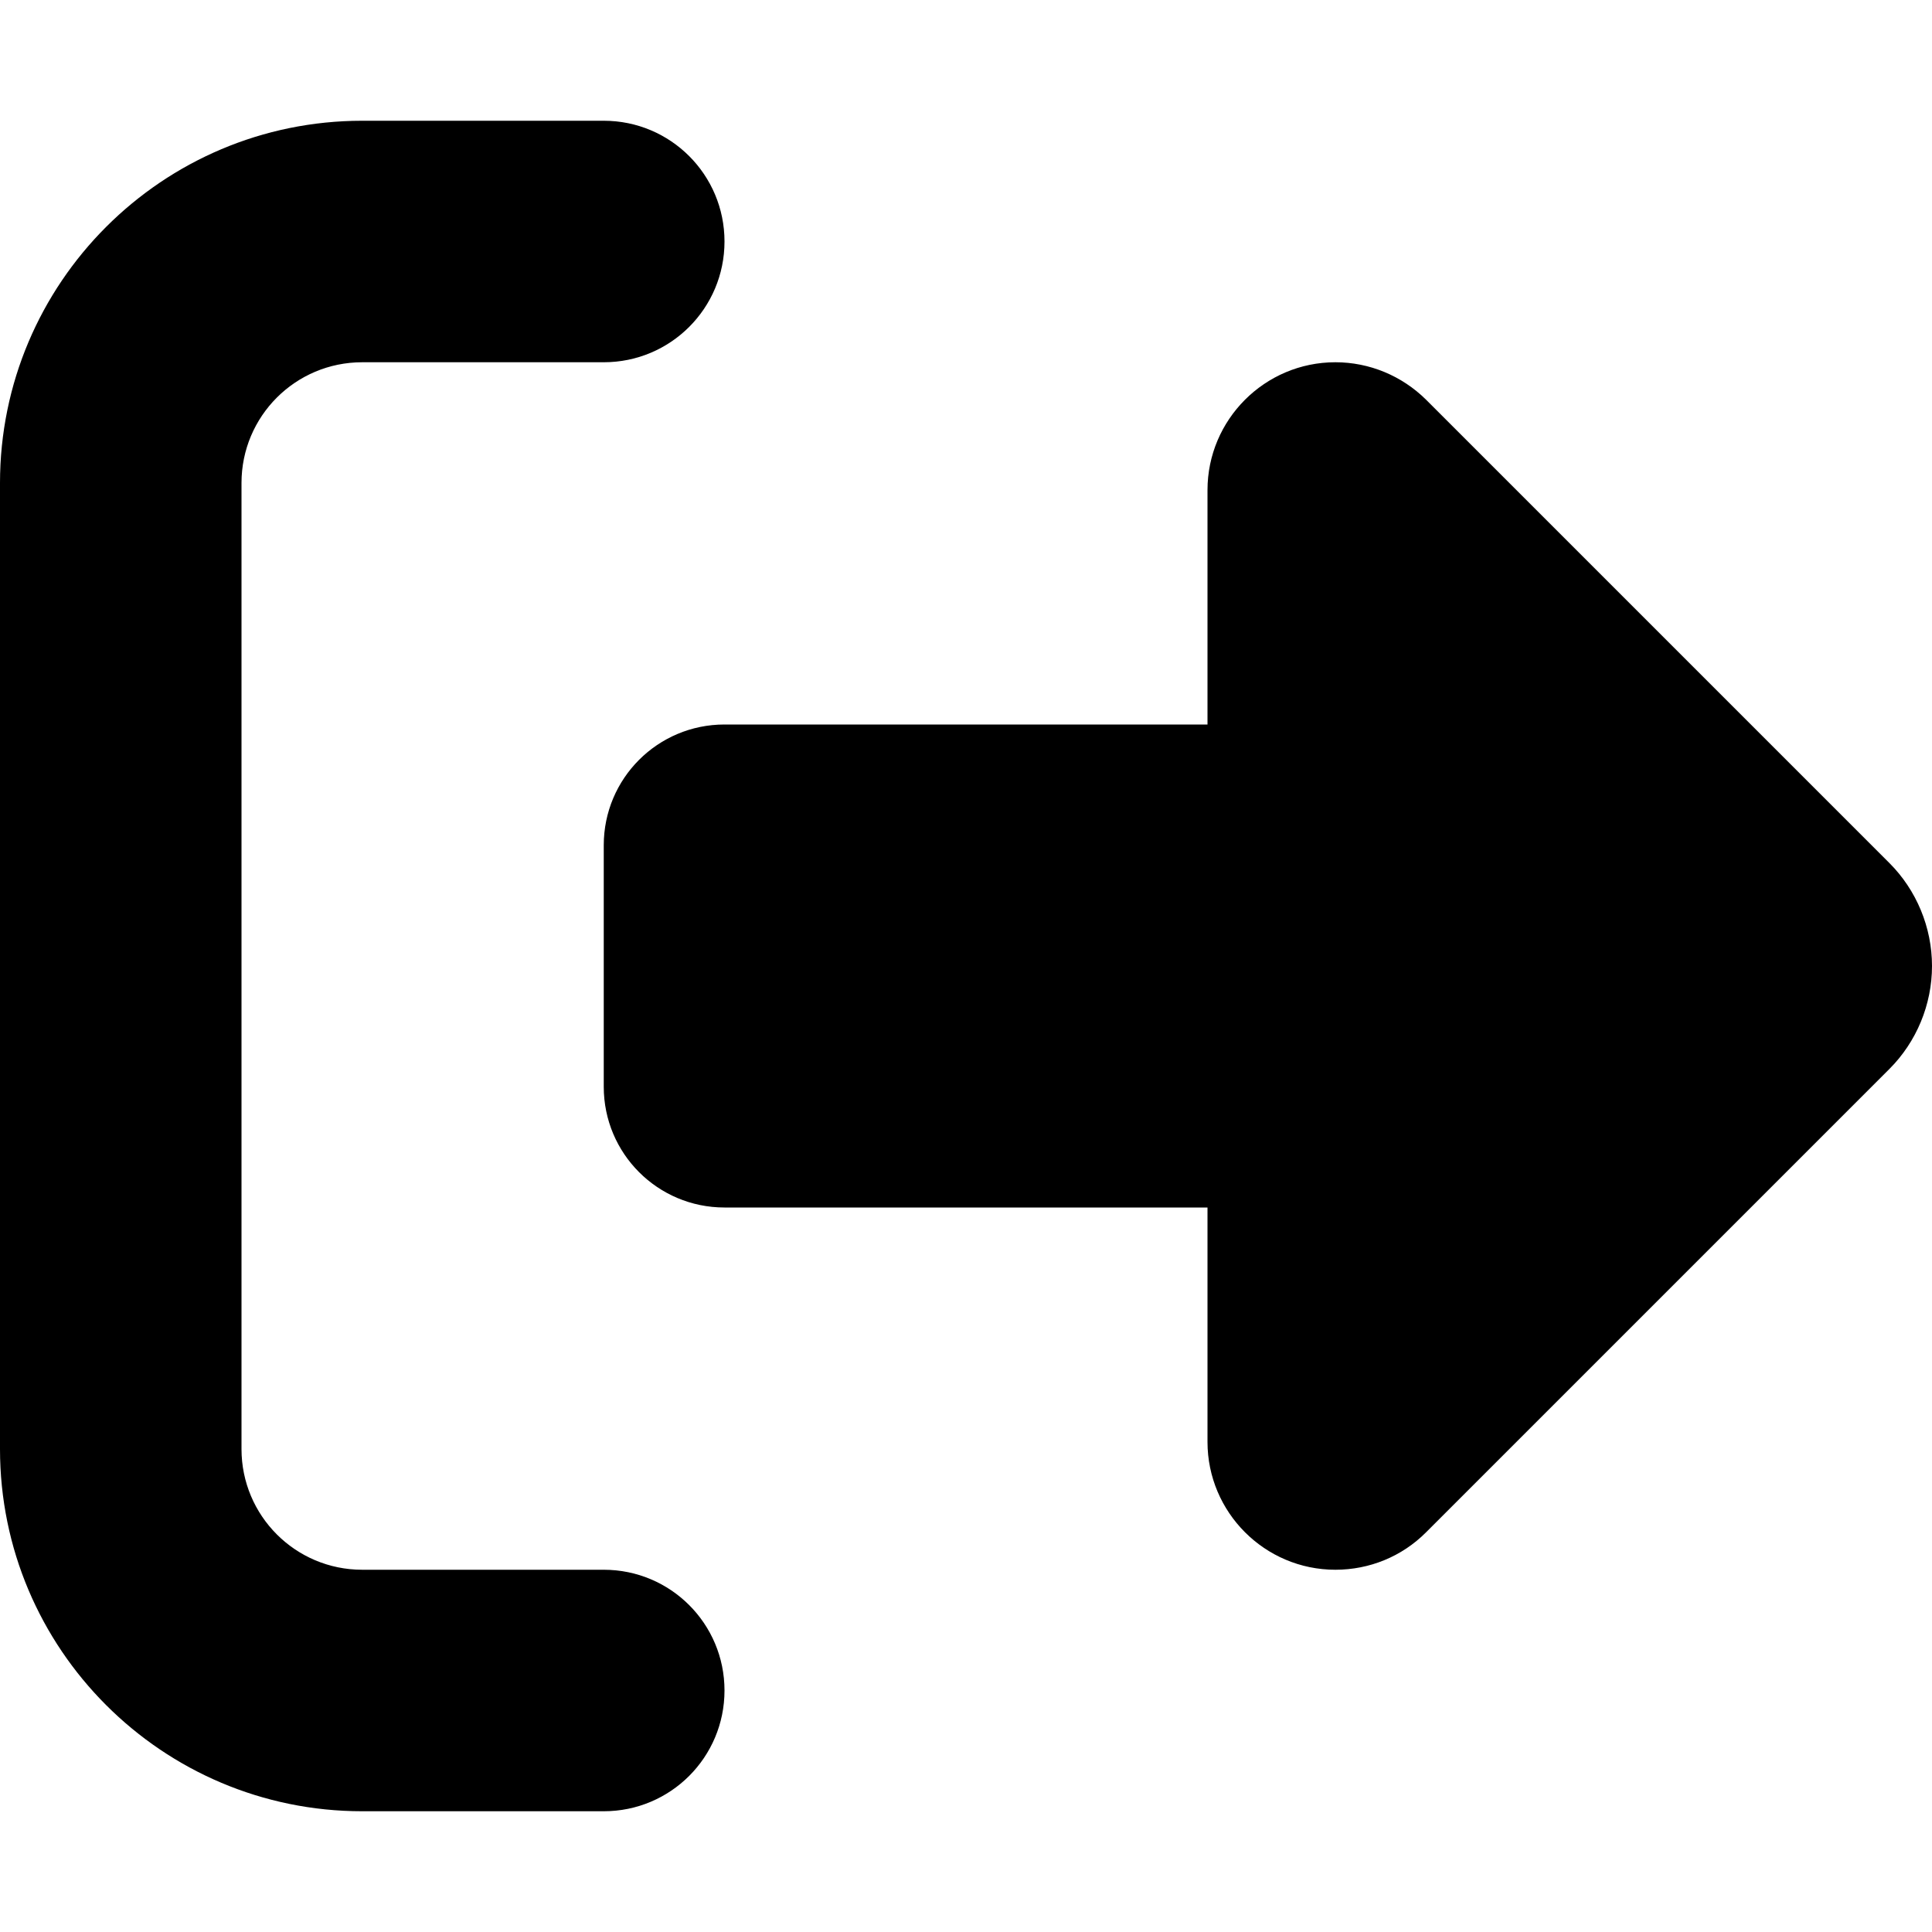
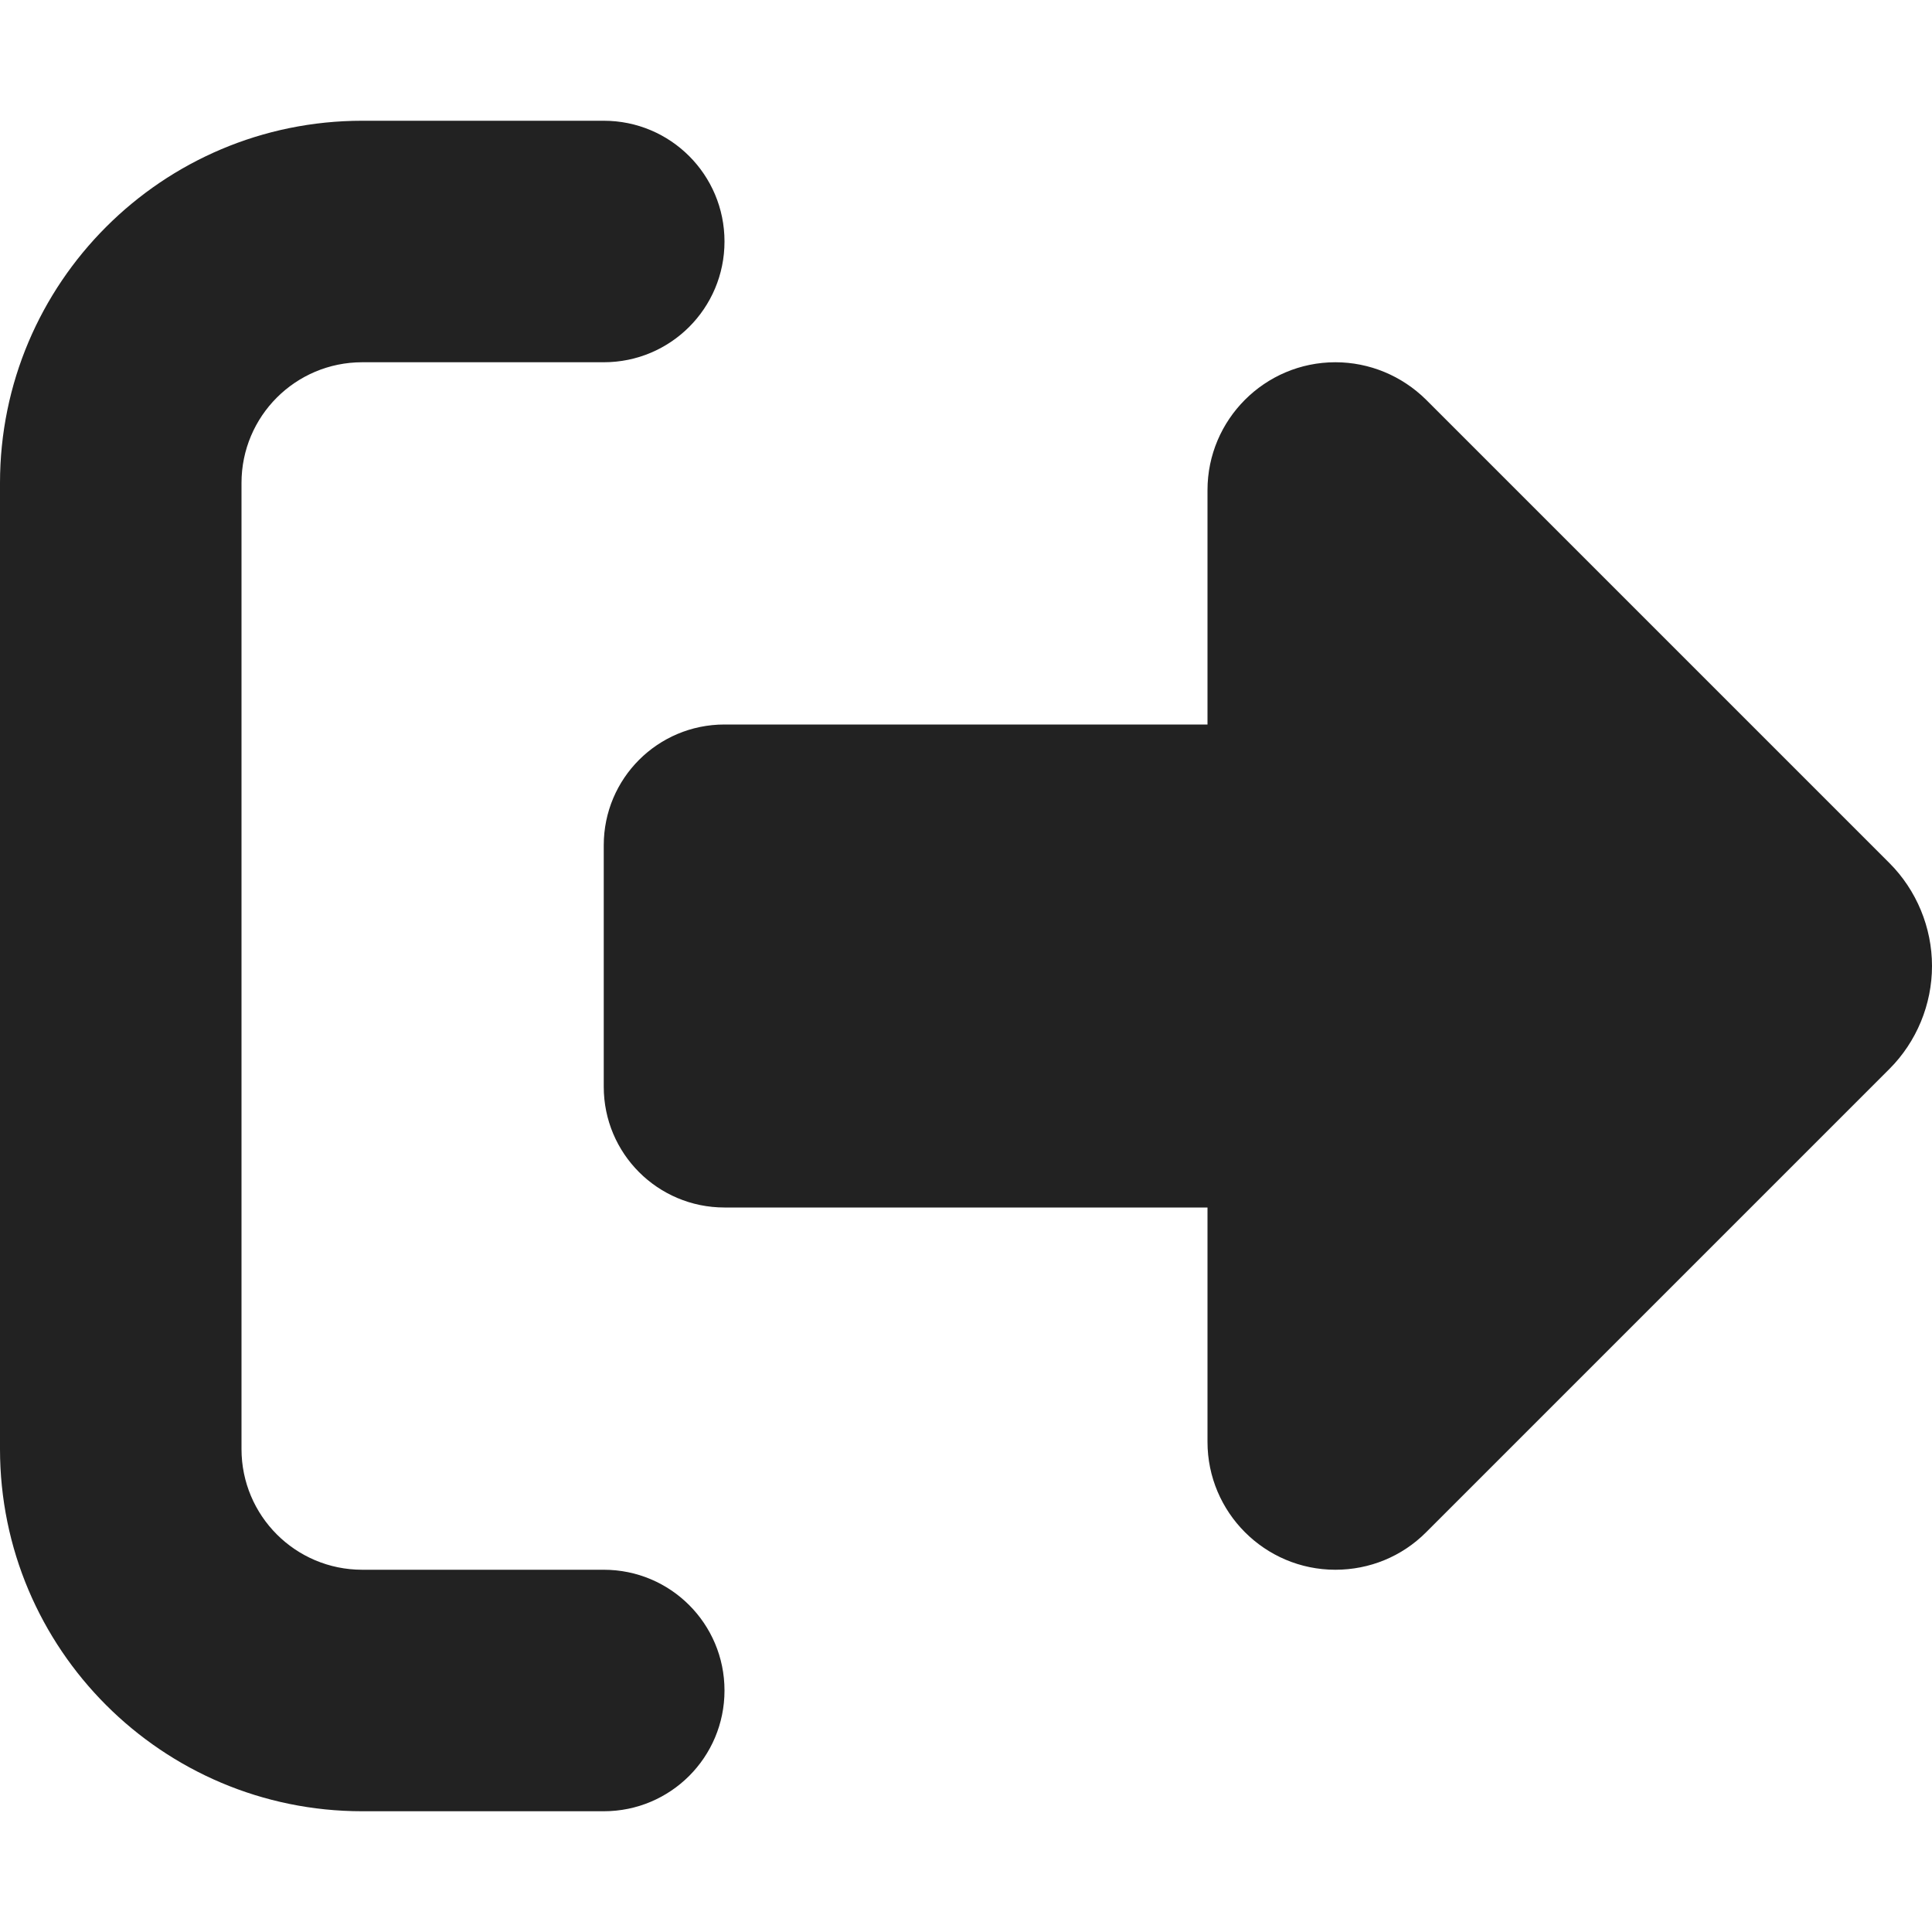
<svg xmlns="http://www.w3.org/2000/svg" width="16" height="16" viewBox="0 0 16 16" fill="none">
-   <path d="M11.809 3.309L15.647 7.147C15.872 7.372 16 7.681 16 8C16 8.319 15.872 8.628 15.647 8.853L11.809 12.691C11.609 12.891 11.341 13 11.059 13C10.475 13 10 12.525 10 11.941V10H6C5.447 10 5 9.553 5 9V7C5 6.447 5.447 6 6 6H10V4.059C10 3.475 10.475 3 11.059 3C11.341 3 11.609 3.112 11.809 3.309ZM5 3H3C2.447 3 2 3.447 2 4V12C2 12.553 2.447 13 3 13H5C5.553 13 6 13.447 6 14C6 14.553 5.553 15 5 15H3C1.344 15 0 13.656 0 12V4C0 2.344 1.344 1 3 1H5C5.553 1 6 1.447 6 2C6 2.553 5.553 3 5 3Z" fill="black" />
+   <path d="M11.809 3.309L15.647 7.147C15.872 7.372 16 7.681 16 8C16 8.319 15.872 8.628 15.647 8.853L11.809 12.691C11.609 12.891 11.341 13 11.059 13C10.475 13 10 12.525 10 11.941V10H6C5.447 10 5 9.553 5 9V7C5 6.447 5.447 6 6 6H10V4.059C10 3.475 10.475 3 11.059 3C11.341 3 11.609 3.112 11.809 3.309ZM5 3H3C2.447 3 2 3.447 2 4V12C2 12.553 2.447 13 3 13H5C5.553 13 6 13.447 6 14C6 14.553 5.553 15 5 15H3C1.344 15 0 13.656 0 12V4C0 2.344 1.344 1 3 1H5C5.553 1 6 1.447 6 2C6 2.553 5.553 3 5 3Z" fill="#222222" />
</svg>
